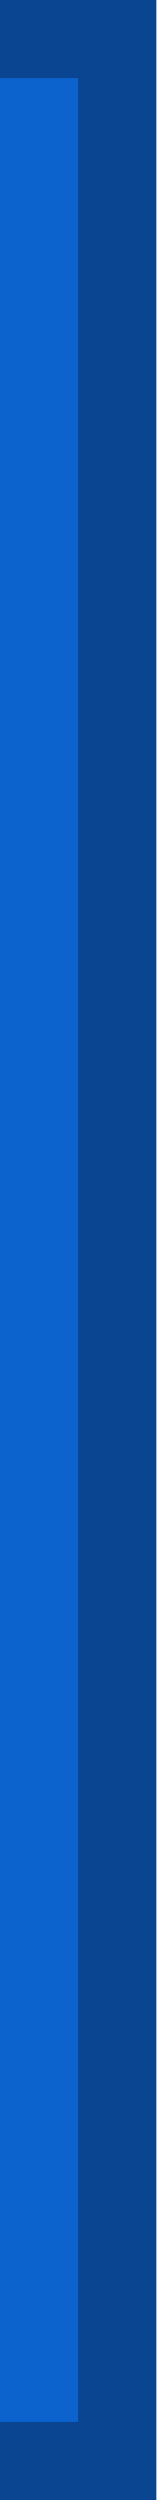
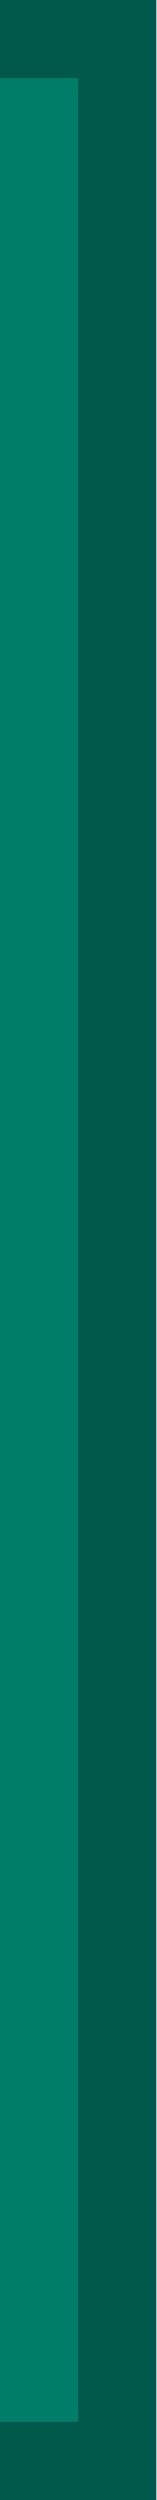
<svg xmlns="http://www.w3.org/2000/svg" width="2" height="32" viewBox="0 0 2 32" version="1.1" id="svg6">
  <defs id="defs10" />
-   <rect width="2" height="32" id="rect2" style="fill:#0d63cd;fill-opacity:1" fill="#E0E0E0" />
+   <rect width="2" height="32" id="rect2" style="fill:#007e69;fill-opacity:1" fill="#E0E0E0" />
  <path id="rect4-6" style="fill:#000000;fill-opacity:1;stroke-width:1;opacity:0.3" d="m 0,2e-7 v 1 H 1 V 32 H 2 V 1 2e-7 H 1 Z" />
  <rect width="1" height="1" fill="#FFFFFF" fill-opacity="0.4" id="rect166-3" style="opacity:0.3;fill:#000000;fill-opacity:1;stroke-width:0.177" x="0" y="31" />
</svg>
